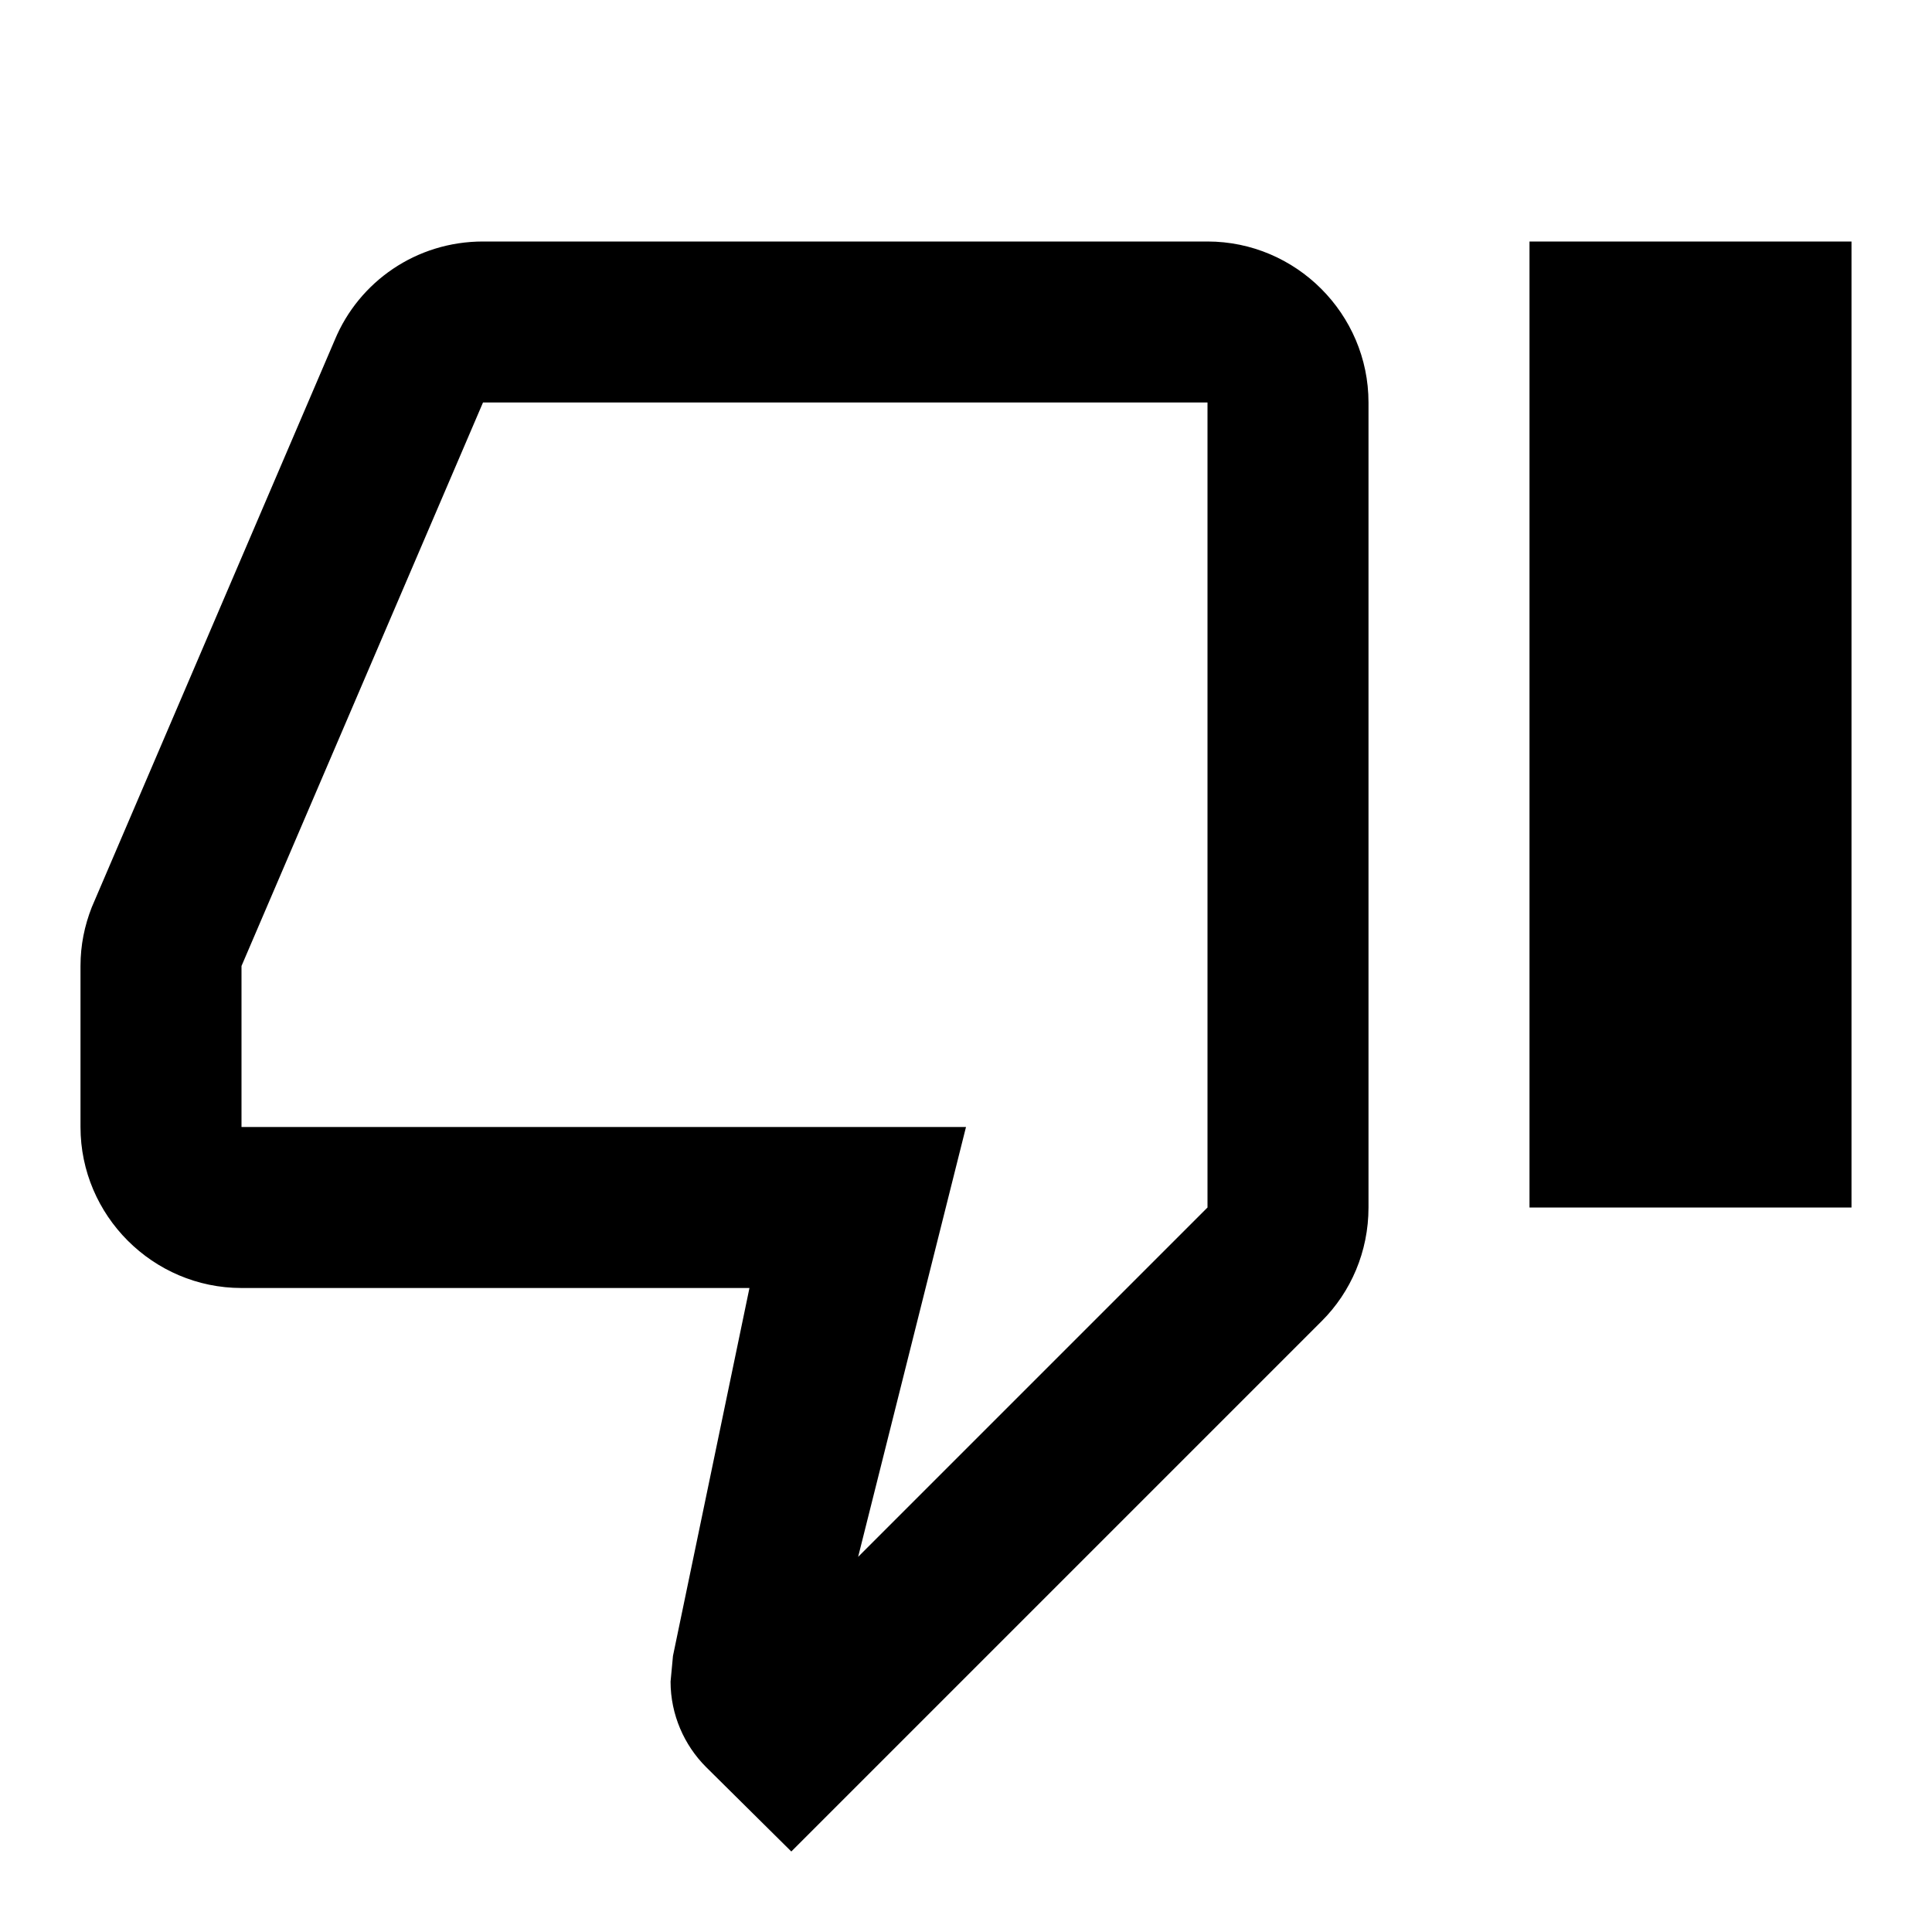
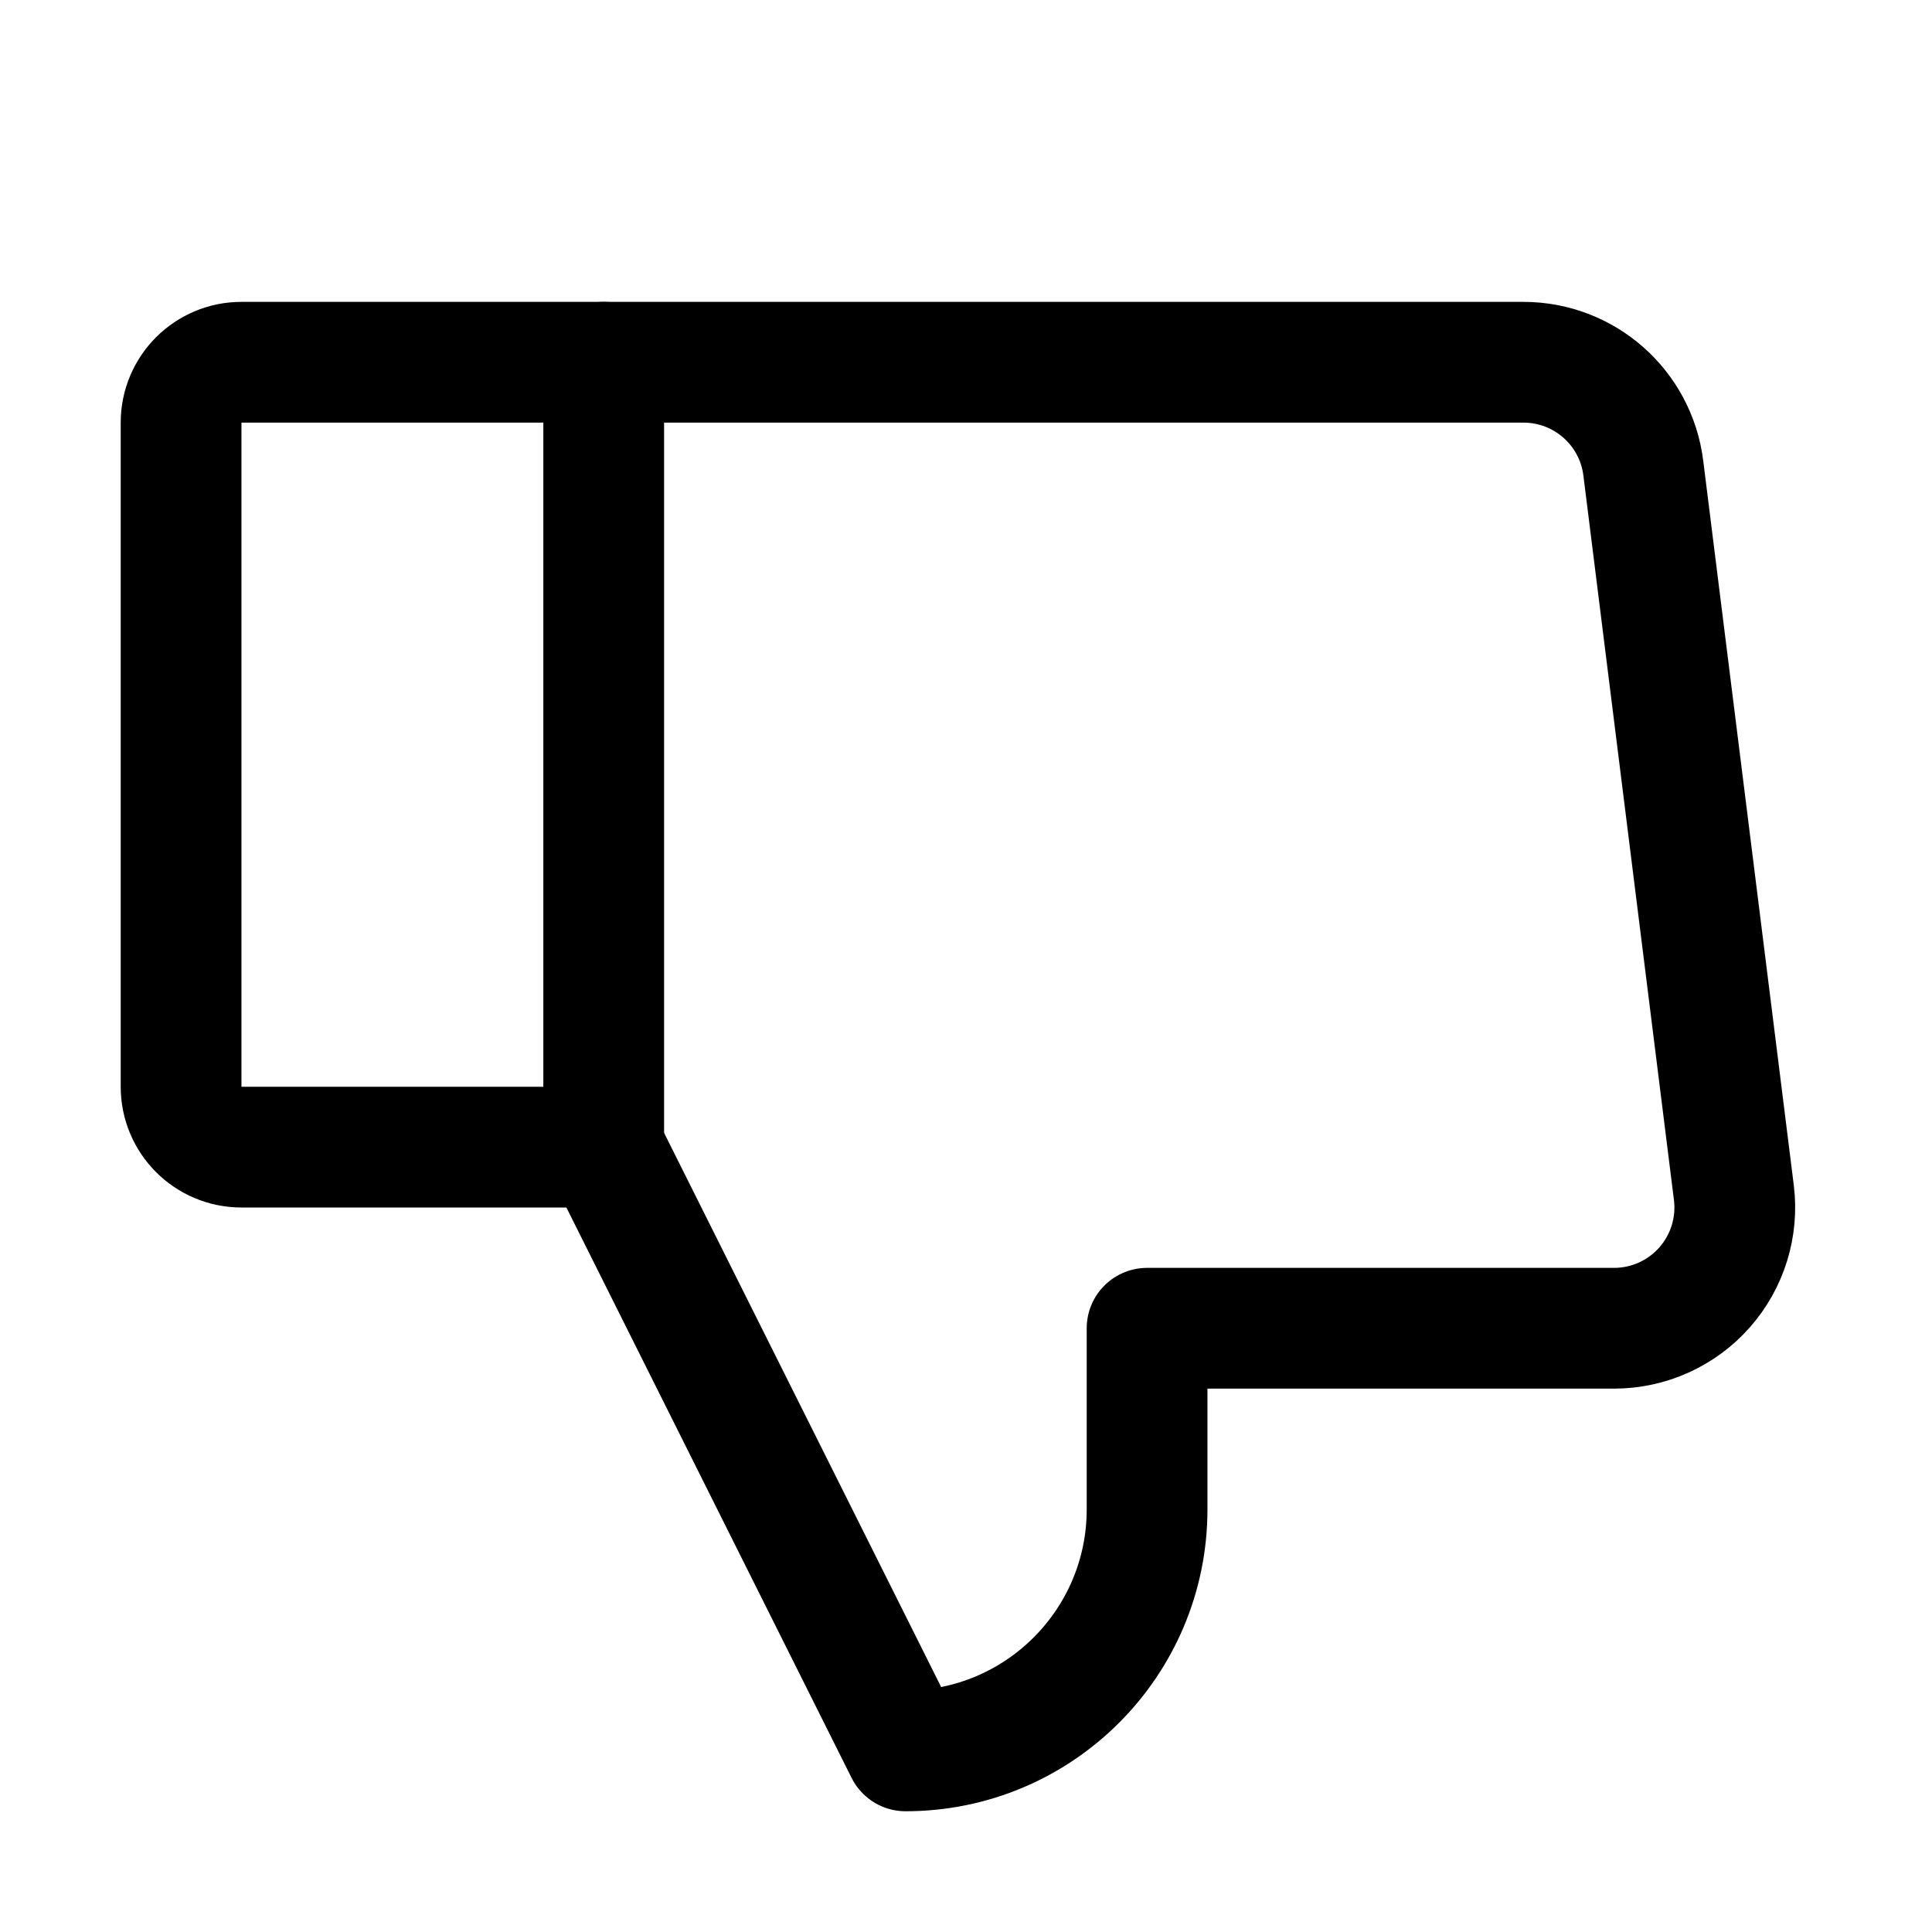
- <svg xmlns="http://www.w3.org/2000/svg" height="24" viewBox="0 0 24 24" width="24">
-   <path d="M0 0h24v24H0V0zm0 0h24v24H0V0z" fill="none" />
-   <path d="M15 3H6c-.83 0-1.54.5-1.84 1.22l-3.02 7.05c-.09.23-.14.47-.14.73v2c0 1.1.9 2 2 2h6.31l-.95 4.57-.03.32c0 .41.17.79.44 1.06L9.83 23l6.59-6.59c.36-.36.58-.86.58-1.41V5c0-1.1-.9-2-2-2zm0 12l-4.34 4.34L12 14H3v-2l3-7h9v10zm4-12h4v12h-4z" />
+ <svg xmlns="http://www.w3.org/2000/svg" width="192" height="192" fill="#000000" viewBox="0 0 256 256">
+   <rect width="256" height="256" fill="none" />
+   <path d="M31.994,48h48a0,0,0,0,1,0,0V152a0,0,0,0,1,0,0h-48a8,8,0,0,1-8-8V56a8,8,0,0,1,8-8Z" fill="none" stroke="#000000" stroke-linecap="round" stroke-linejoin="round" stroke-width="16" />
+   <path d="M79.994,152l40,80a32,32,0,0,0,32-32V176h61.875a16,16,0,0,0,15.876-17.985l-12-96A16,16,0,0,0,201.87,48H79.994" fill="none" stroke="#000000" stroke-linecap="round" stroke-linejoin="round" stroke-width="16" />
</svg>
